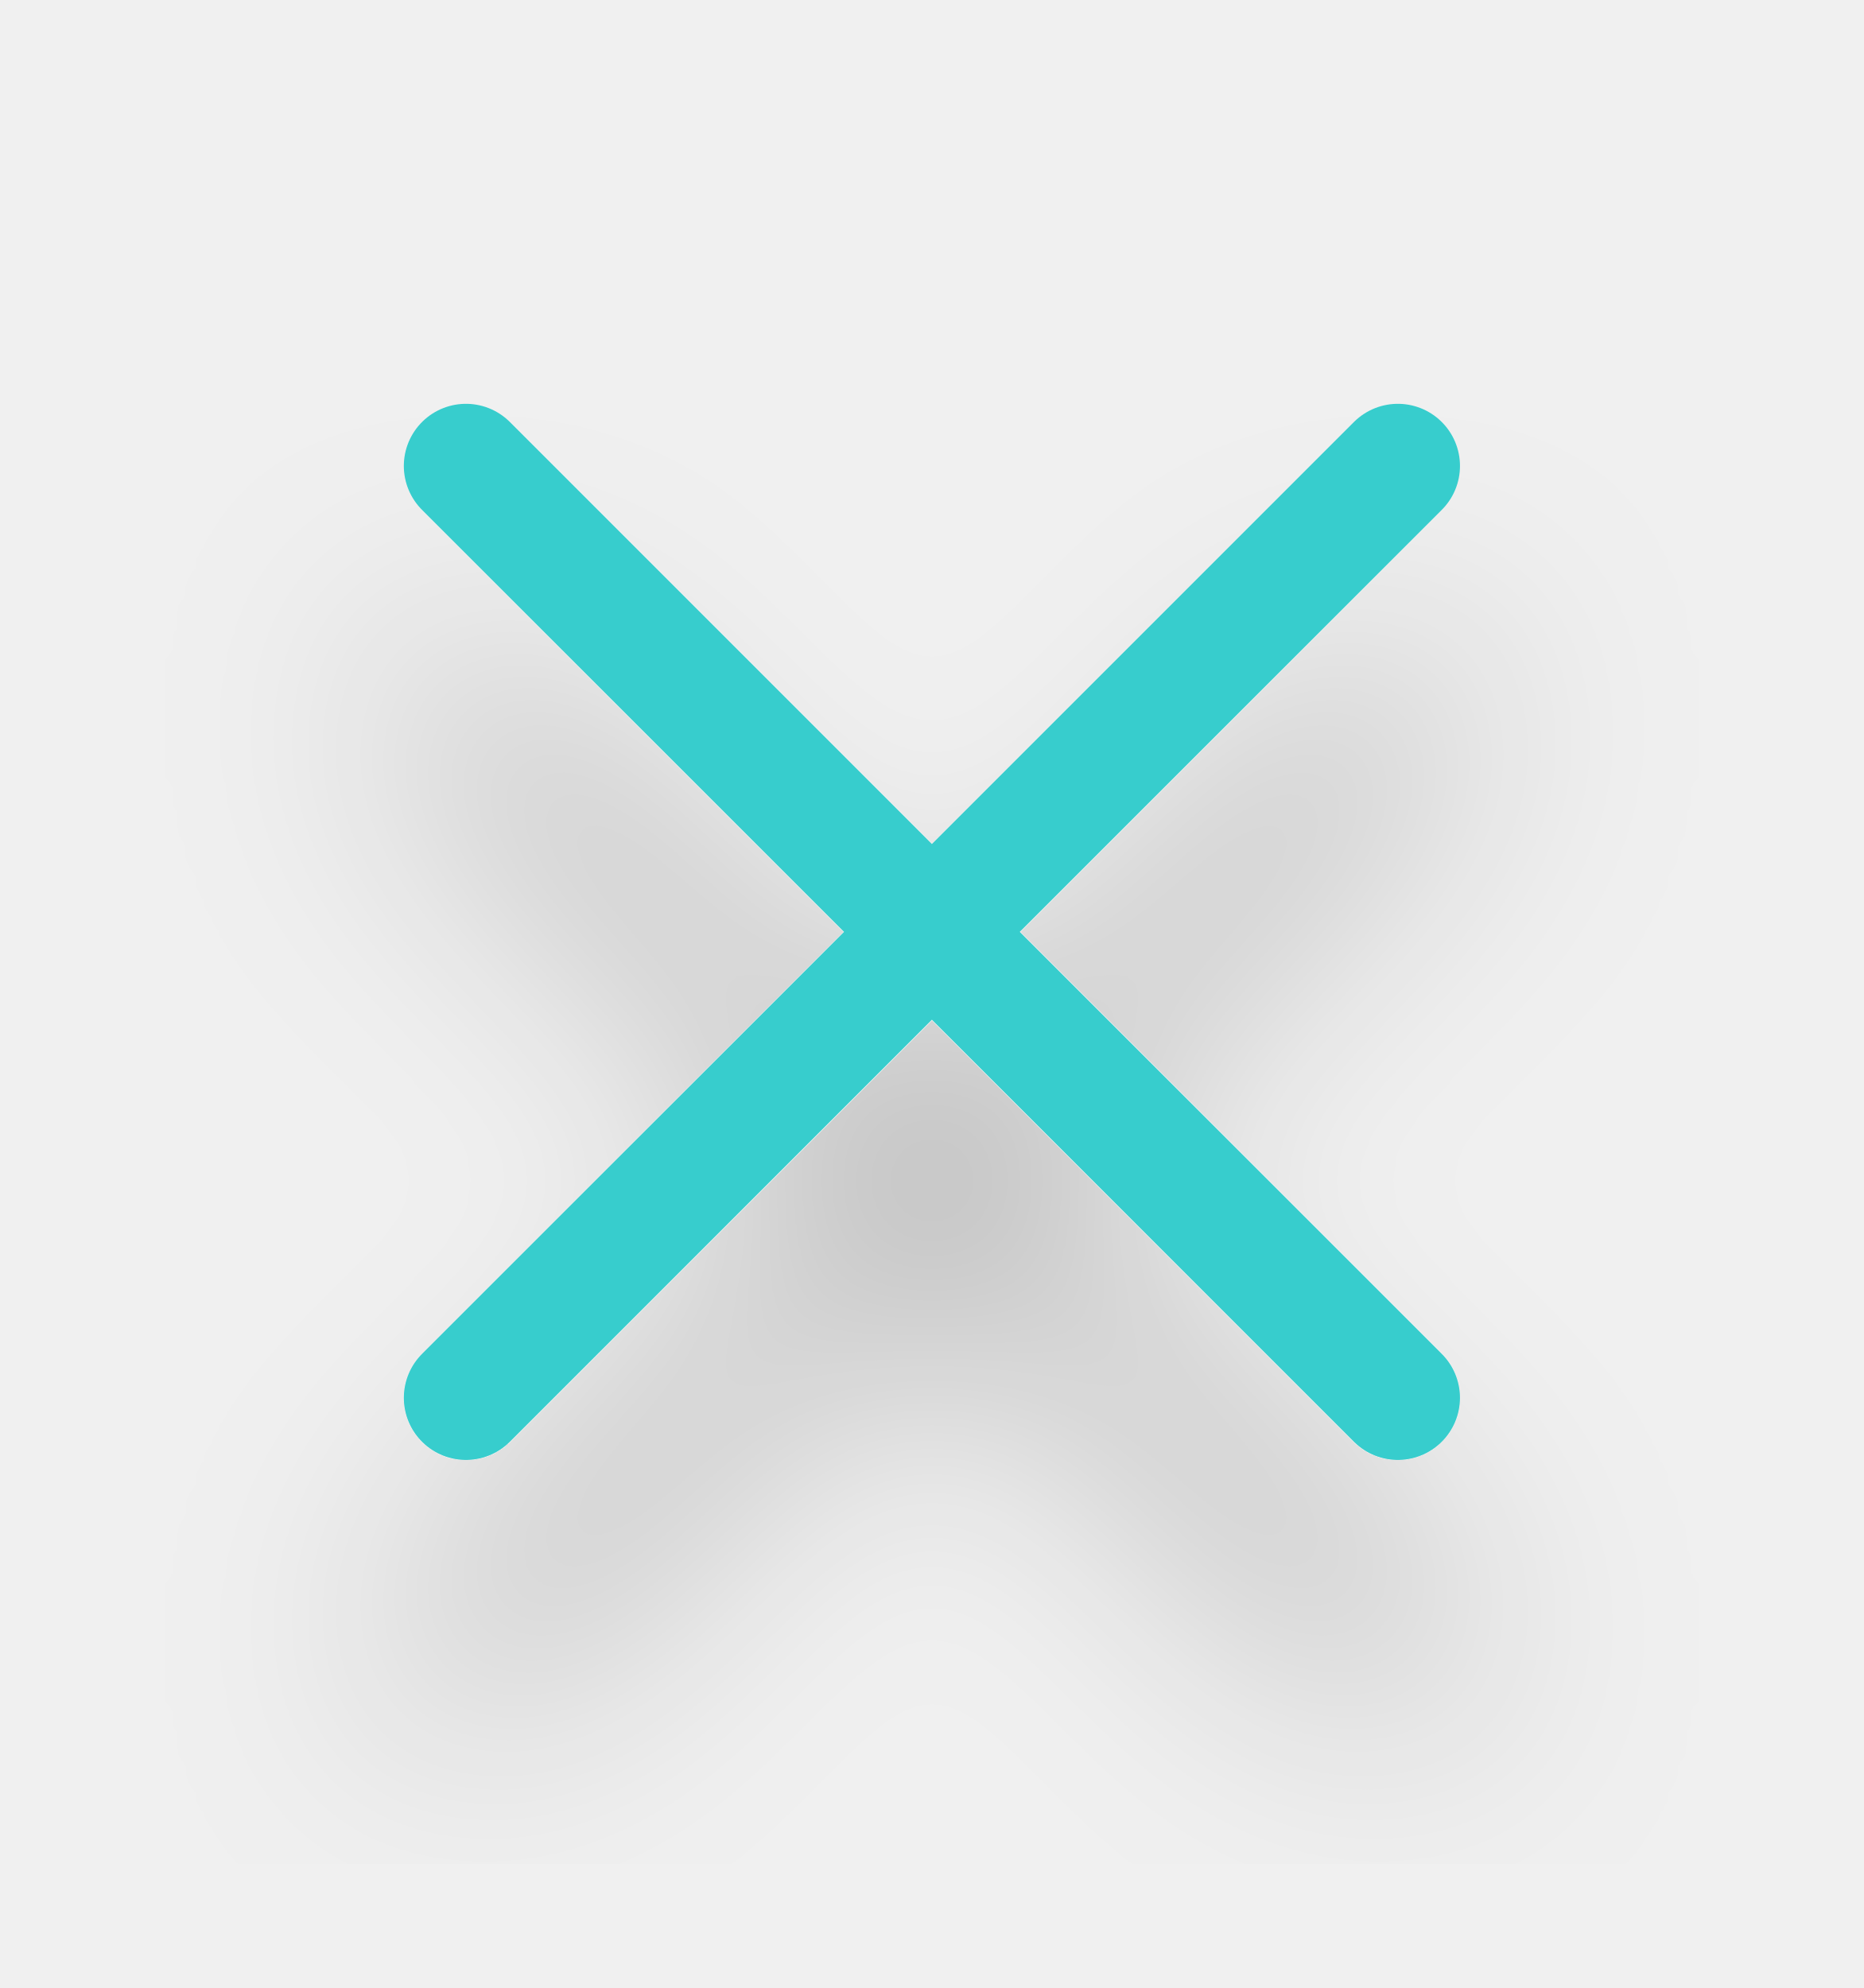
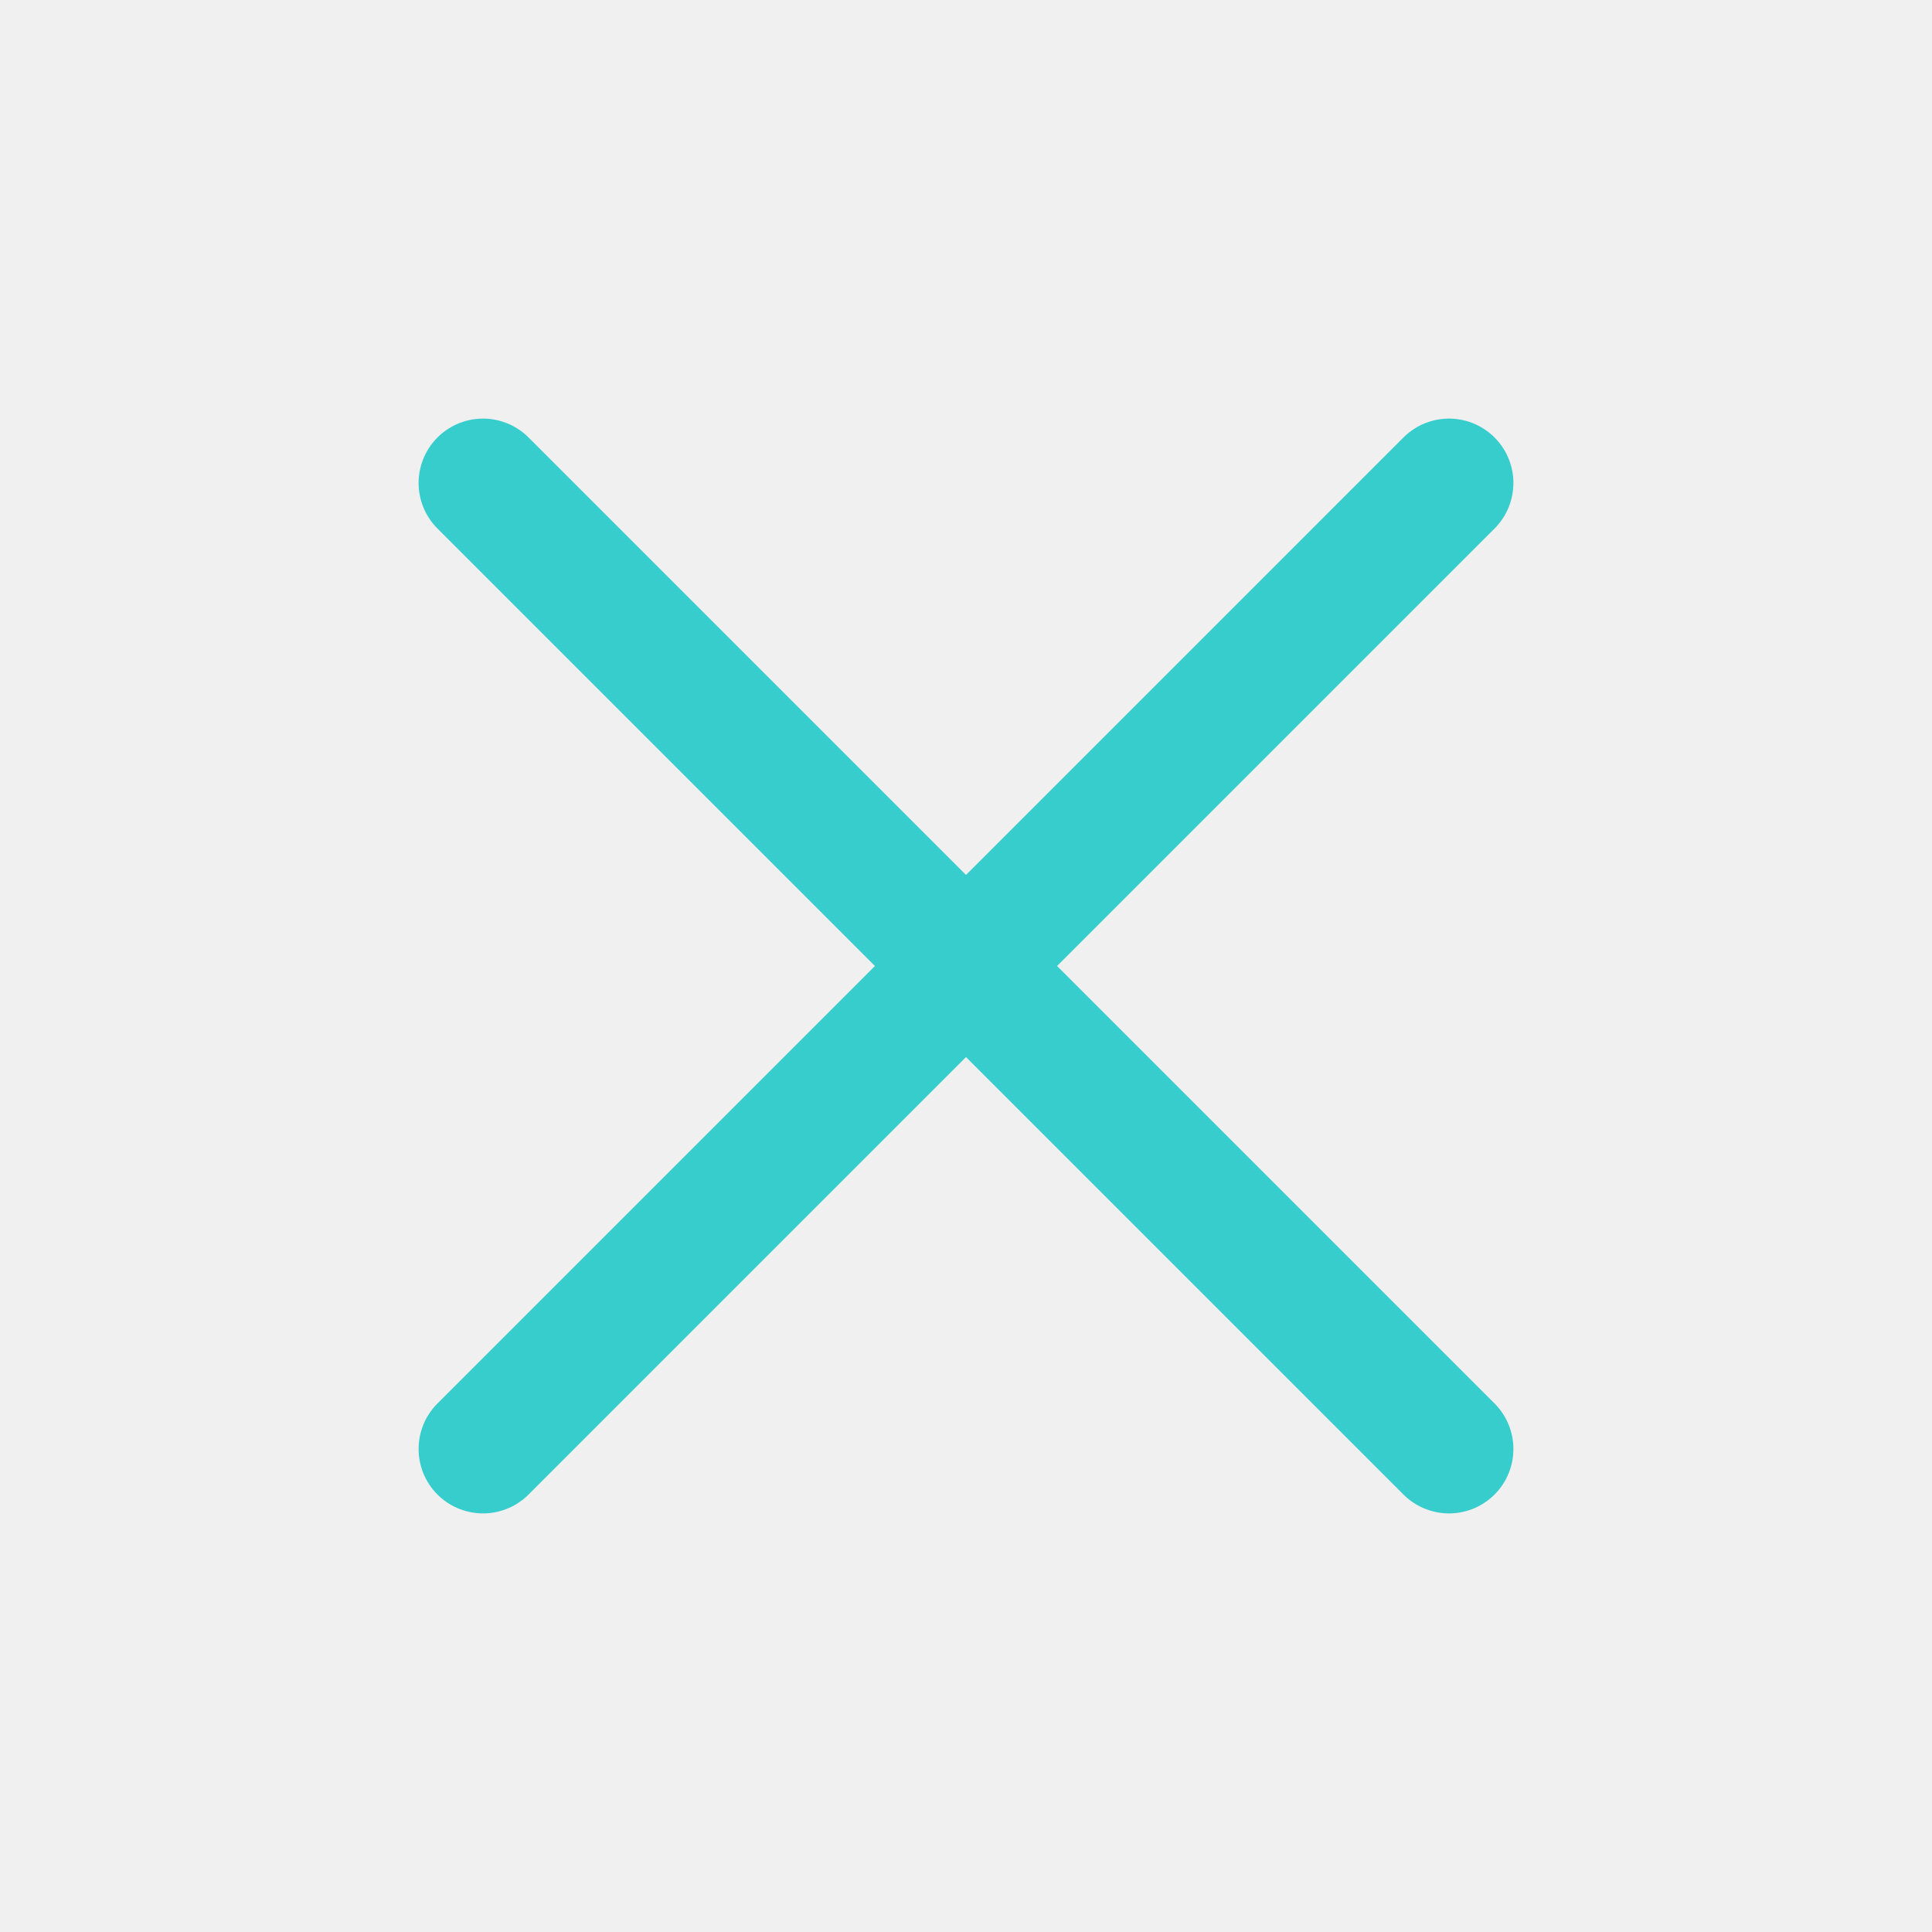
- <svg xmlns="http://www.w3.org/2000/svg" width="30" height="32" fill="none">
-   <g stroke="#37CDCD" stroke-linecap="round" stroke-linejoin="round" stroke-width="2" clip-path="url(#a)" filter="url(#b)">
-     <path d="m22.5 7.5-15 15M7.5 7.5l15 15" />
+ <svg xmlns="http://www.w3.org/2000/svg" width="30" height="30" viewBox="0 0 30 30" fill="none">
+   <g clip-path="url(#clip0_82_77)">
+     <path d="M22.5 7.5L7.5 22.5" stroke="#37CDCD" stroke-width="2" stroke-linecap="round" stroke-linejoin="round" />
+     <path d="M7.5 7.5L22.5 22.5" stroke="#37CDCD" stroke-width="2" stroke-linecap="round" stroke-linejoin="round" />
  </g>
  <defs>
-     <clipPath id="a">
-       <path fill="#fff" d="M0 0h30v30H0z" />
+     <clipPath id="clip0_82_77">
+       <rect width="30" height="30" fill="white" />
    </clipPath>
-     <filter id="b" width="38" height="38" x="-4" y="0" color-interpolation-filters="sRGB" filterUnits="userSpaceOnUse">
-       <feFlood flood-opacity="0" result="BackgroundImageFix" />
-       <feColorMatrix in="SourceAlpha" result="hardAlpha" values="0 0 0 0 0 0 0 0 0 0 0 0 0 0 0 0 0 0 127 0" />
-       <feOffset dy="4" />
-       <feGaussianBlur stdDeviation="2" />
-       <feComposite in2="hardAlpha" operator="out" />
-       <feColorMatrix values="0 0 0 0 0 0 0 0 0 0 0 0 0 0 0 0 0 0 0.25 0" />
-       <feBlend in2="BackgroundImageFix" result="effect1_dropShadow_82_77" />
-       <feBlend in="SourceGraphic" in2="effect1_dropShadow_82_77" result="shape" />
-     </filter>
  </defs>
</svg>
